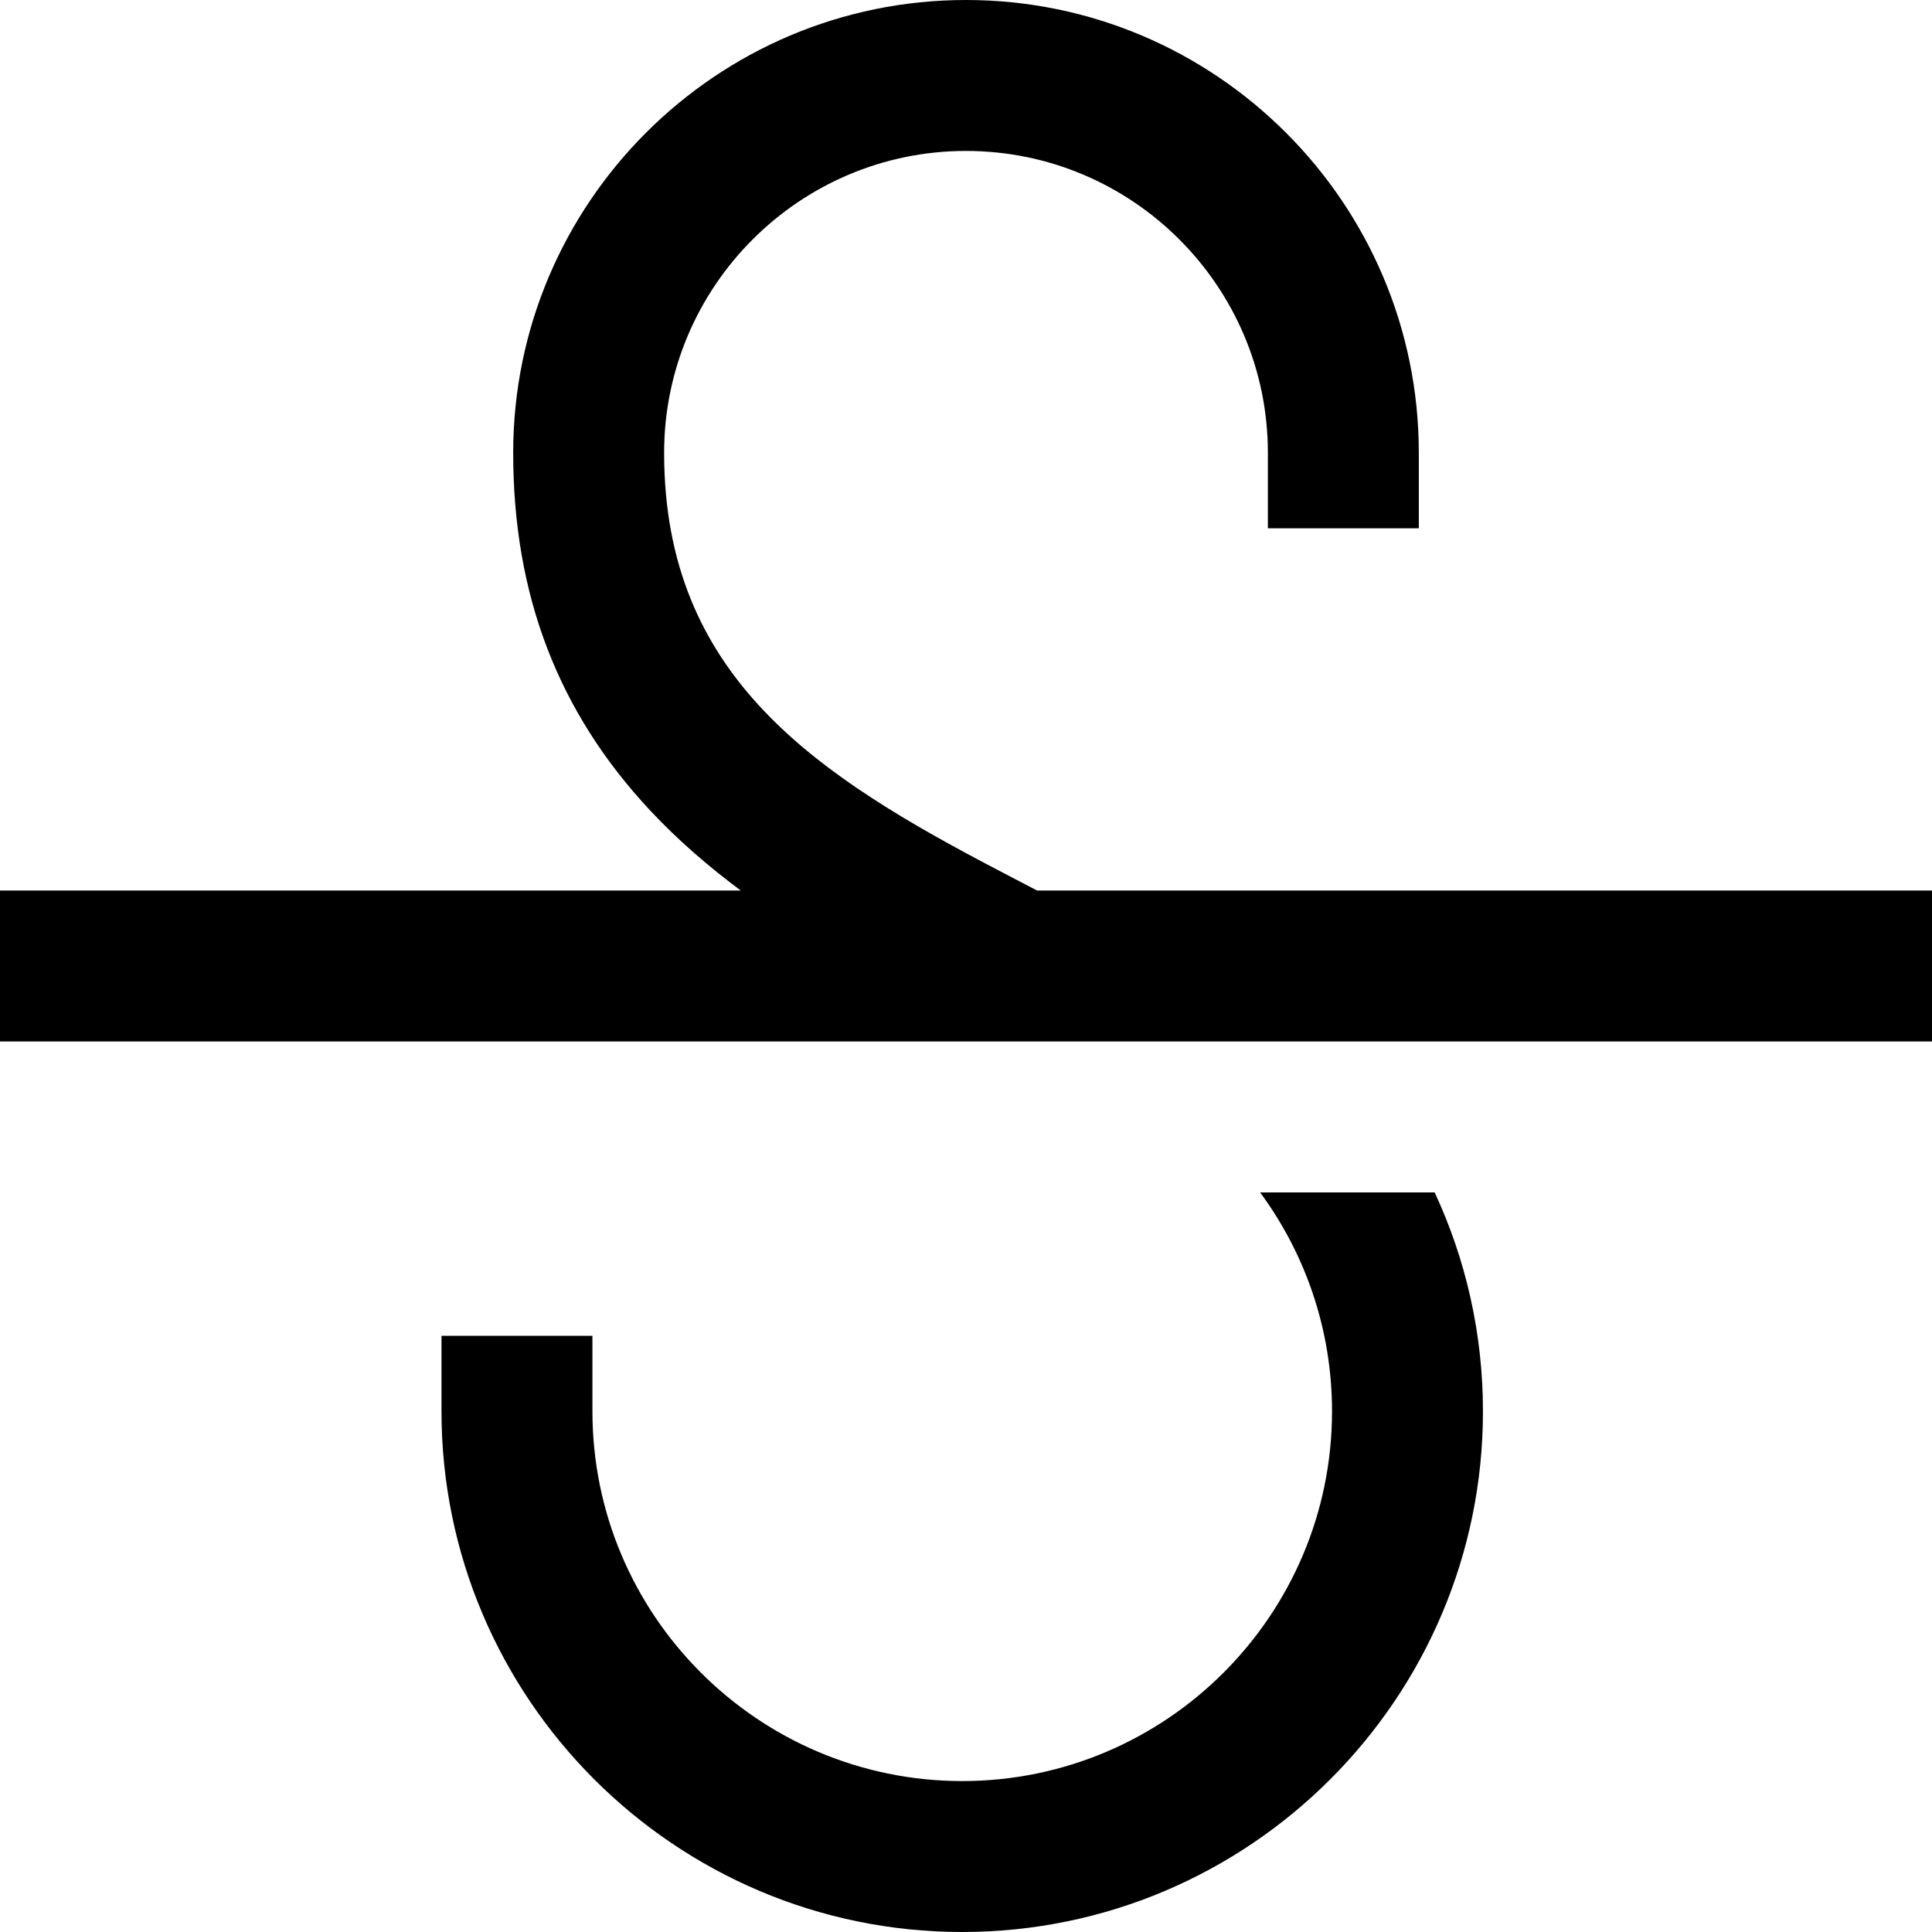
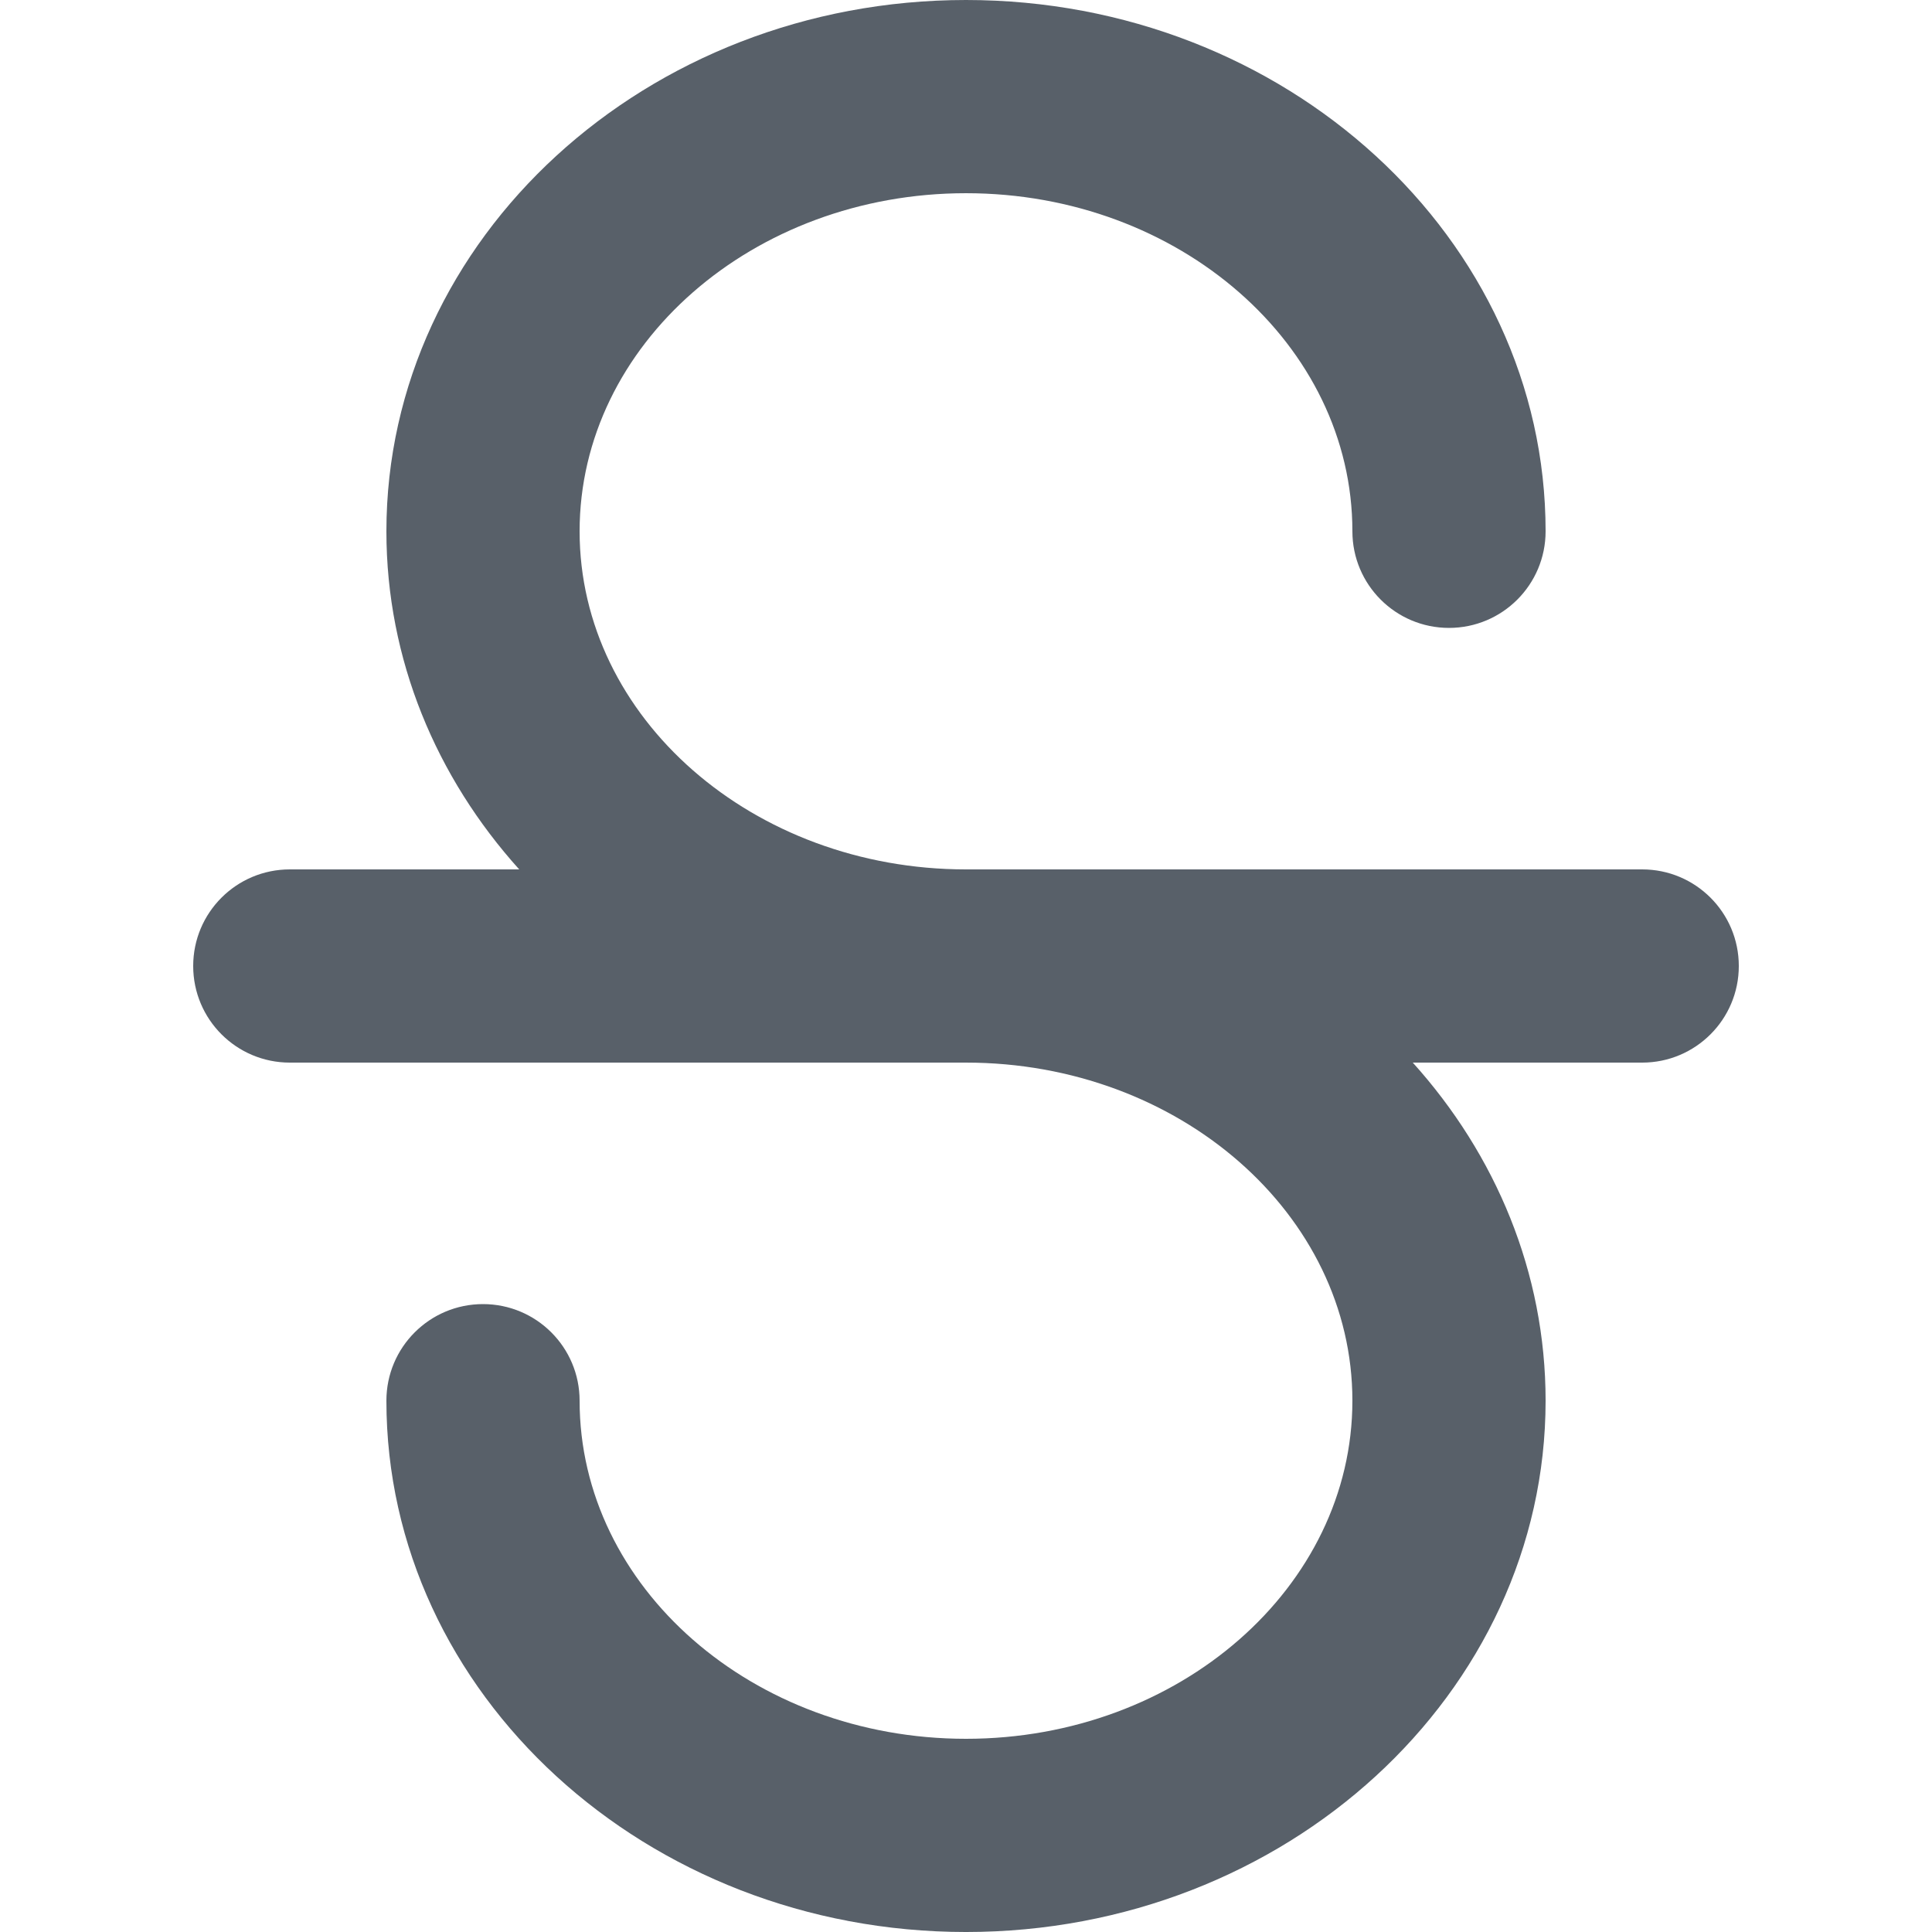
- <svg version="1.1" viewBox="0 0 512 512" class="snipdown snipdown-strikethrough" aria-hidden="true" width="16" height="16">
-   <g>
-     <path fill-rule="evenodd" d="M274.851,236l-9.084-4.735C216.654,205.665,176,179.623,176,120c0-44.112,35.888-80,80-80s80,35.888,80,80v20h40v-20 C376,53.832,322.168,0,256,0S136,53.832,136,120c0,37.679,11.893,68.705,36.358,94.851c7.336,7.839,15.458,14.819,23.947,21.149H0 v40h512v-40H274.851z" />
-   </g>
-   <g>
-     <path fill-rule="evenodd" d="M380.201,316h-46.259C345.914,332.251,353,352.312,353,374c0,54.038-43.962,98-98,98c-54.038,0-98-43.962-98-98v-20h-40 v20c0,76.093,61.907,138,138,138s138-61.907,138-138C393,353.294,388.407,333.644,380.201,316z" />
-   </g>
+ <svg xmlns="http://www.w3.org/2000/svg" version="1.1" viewBox="-42 0 426 426.667" class="snipdown snipdown-strikethrough" aria-hidden="true" width="16" height="16" style="fill:#586069;">
+   <path d="m320.332 192h-149.332c-47.062 0-85.332-33.492-85.332-74.668 0-41.172 38.27-74.664 85.332-74.664s85.332 33.492 85.332 74.664c0 11.797 9.559 21.336 21.336 21.336 11.773 0 21.332-9.539 21.332-21.336 0-64.68-57.406-117.332-128-117.332s-128 52.652-128 117.332c0 28.332 11.031 54.359 29.332 74.668h-50.664c-11.777 0-21.336 9.535-21.336 21.332s9.559 21.336 21.336 21.336h149.332c47.062 0 85.332 33.492 85.332 74.664 0 41.176-38.27 74.668-85.332 74.668s-85.332-33.492-85.332-74.668c0-11.797-9.559-21.332-21.336-21.332-11.773 0-21.332 9.535-21.332 21.332 0 64.684 57.406 117.336 128 117.336s128-52.652 128-117.336c0-28.328-11.031-54.355-29.332-74.664h50.664c11.777 0 21.336-9.539 21.336-21.336s-9.559-21.332-21.336-21.332zm0 0" />
</svg>
